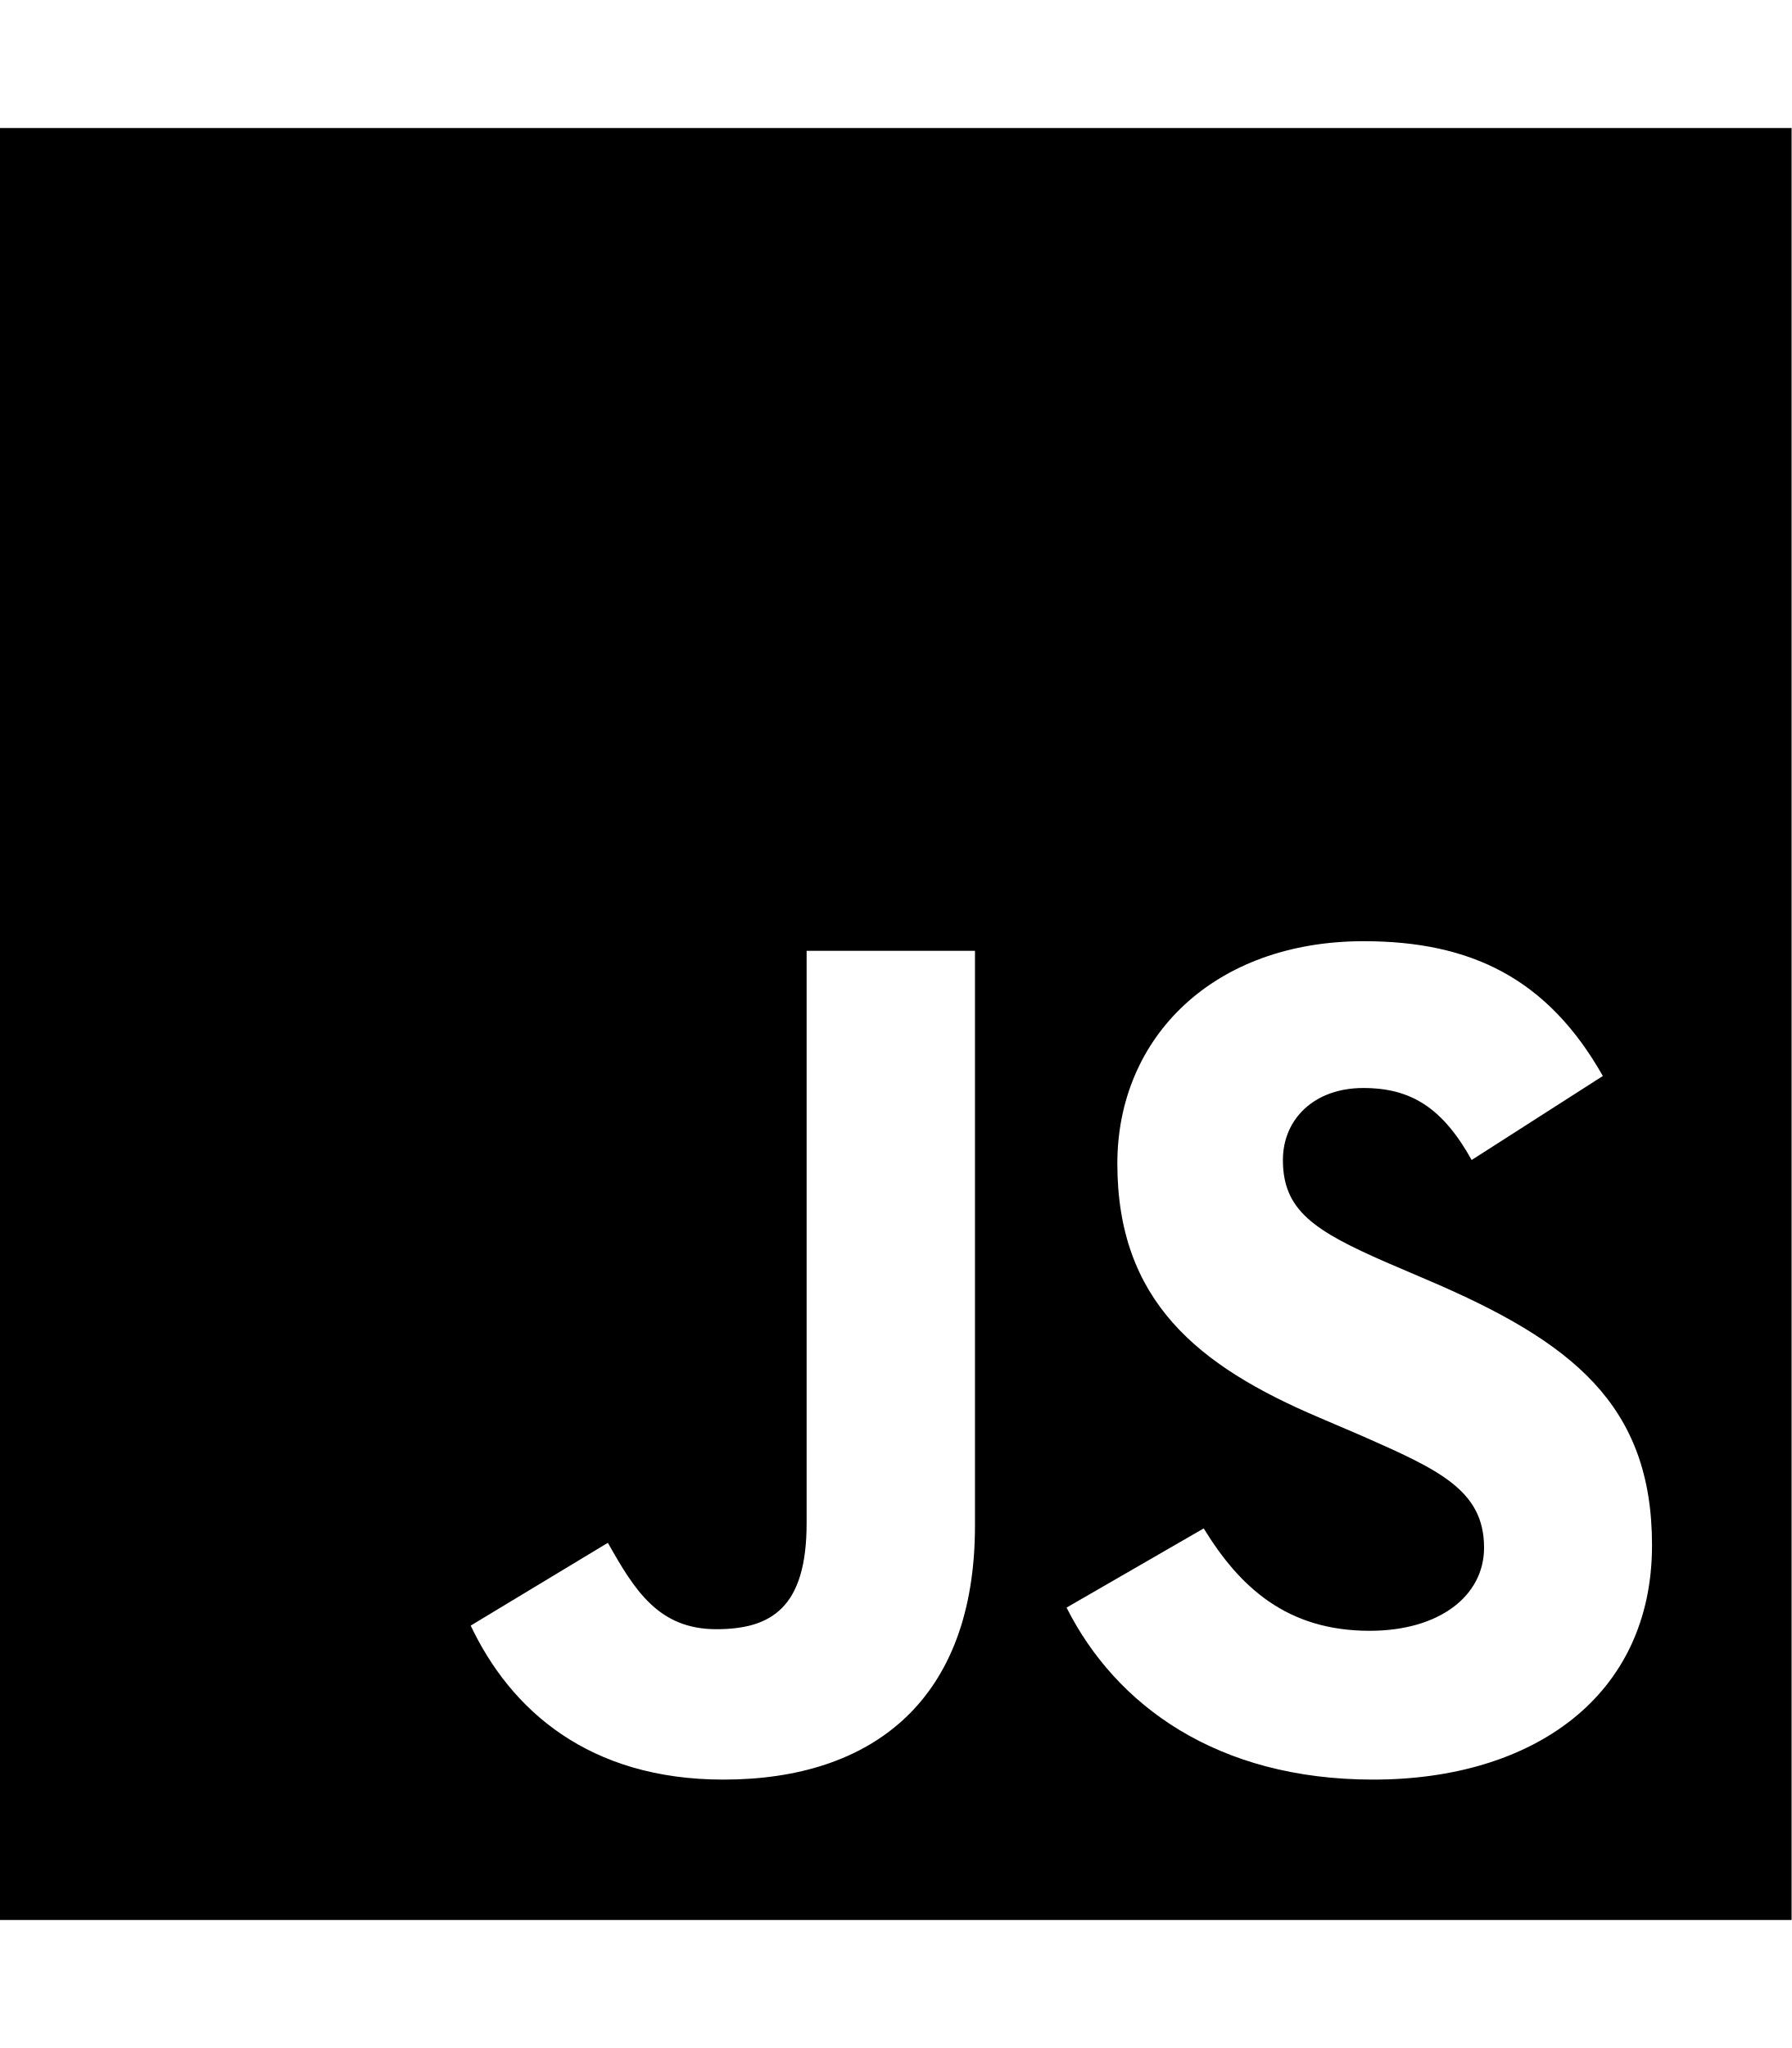
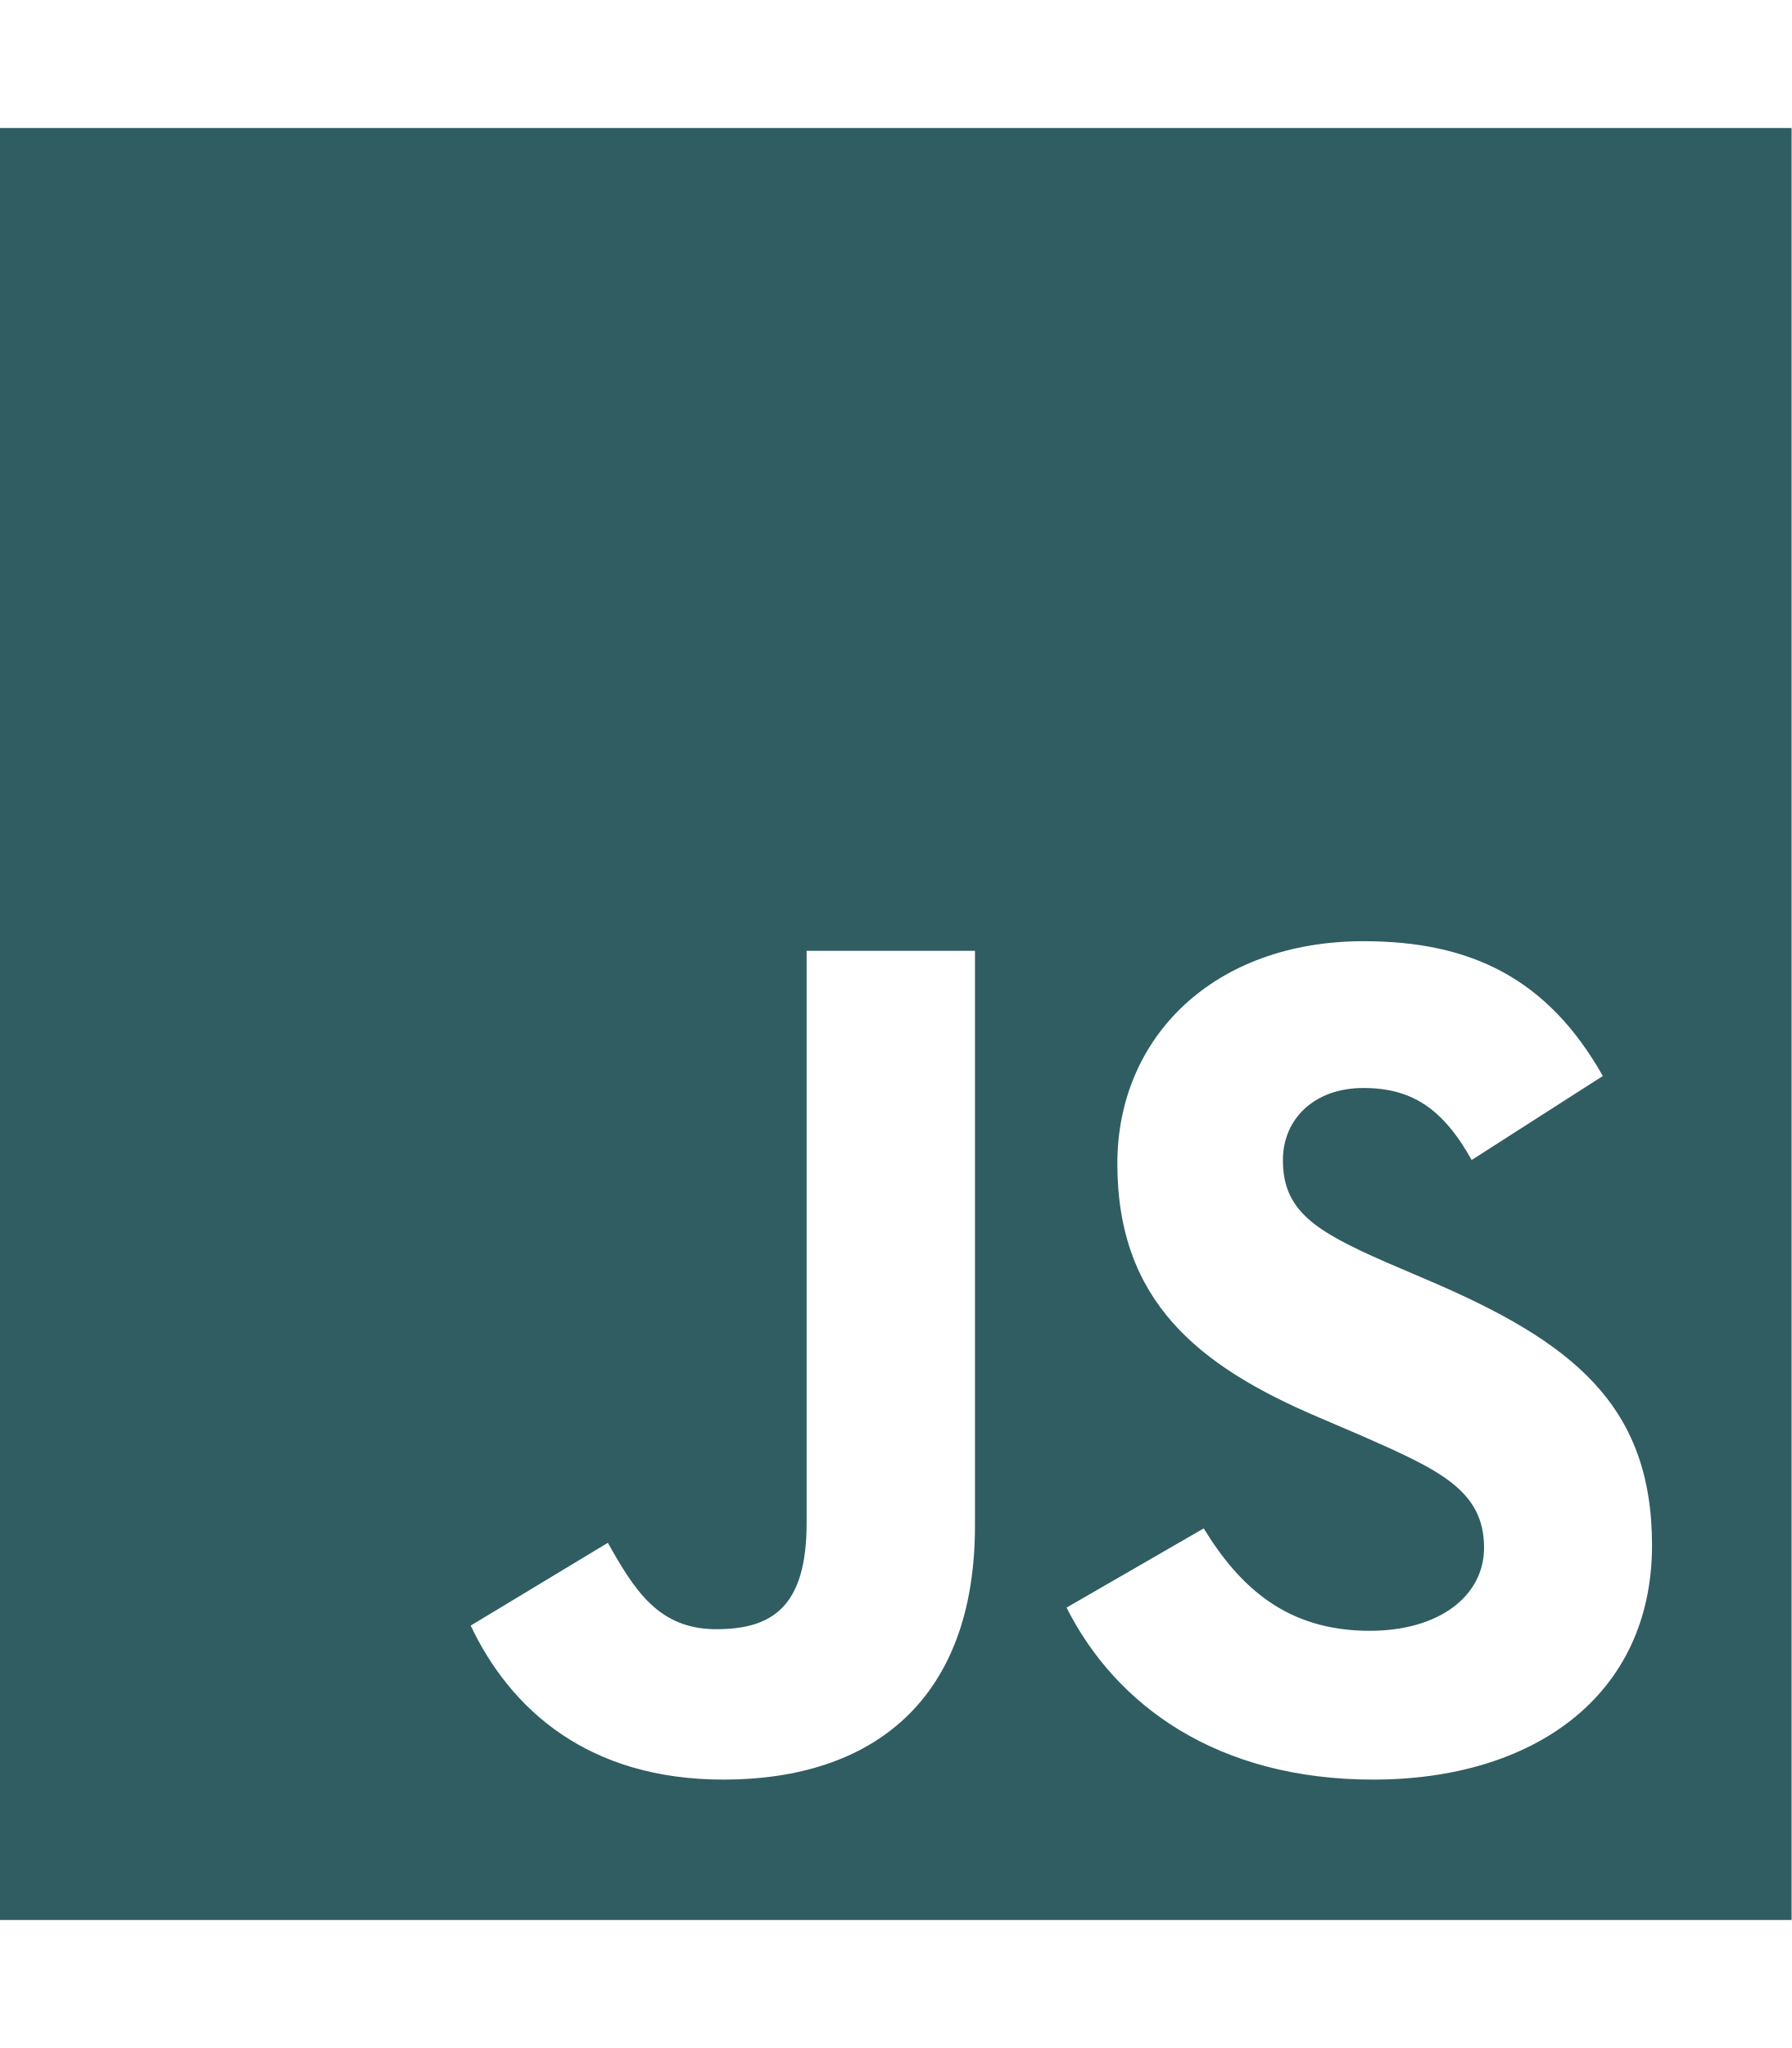
<svg xmlns="http://www.w3.org/2000/svg" aria-hidden="true" focusable="false" data-prefix="fab" data-icon="js" class="svg-inline--fa fa-js fa-w-14" role="img" viewBox="0 0 448 512">
-   <path fill="currentColor" d="M0 32v448h448V32H0zm243.8 349.4c0 43.6-25.6 63.5-62.9 63.5-33.7 0-53.2-17.4-63.2-38.5l34.3-20.7c6.6 11.7 12.6 21.6 27.1 21.6 13.8 0 22.6-5.4 22.6-26.5V237.7h42.1v143.7zm99.6 63.5c-39.1 0-64.4-18.6-76.7-43l34.3-19.8c9 14.7 20.8 25.6 41.5 25.6 17.4 0 28.6-8.7 28.6-20.8 0-14.4-11.4-19.5-30.7-28l-10.5-4.5c-30.4-12.9-50.5-29.2-50.5-63.5 0-31.6 24.1-55.6 61.6-55.6 26.8 0 46 9.3 59.8 33.7L368 290c-7.2-12.9-15-18-27.1-18-12.3 0-20.1 7.8-20.1 18 0 12.6 7.8 17.7 25.9 25.6l10.5 4.5c35.8 15.3 55.9 31 55.9 66.2 0 37.8-29.8 58.6-69.7 58.6z" />
+   <path fill="#2F5D62" d="M0 32v448h448V32H0zm243.8 349.4c0 43.6-25.6 63.5-62.9 63.5-33.7 0-53.2-17.4-63.2-38.5l34.3-20.7c6.6 11.7 12.6 21.6 27.1 21.6 13.8 0 22.6-5.4 22.6-26.5V237.7h42.1v143.7zm99.6 63.5c-39.1 0-64.4-18.6-76.7-43l34.3-19.8c9 14.7 20.8 25.6 41.5 25.6 17.4 0 28.6-8.7 28.6-20.8 0-14.4-11.4-19.5-30.7-28l-10.5-4.5c-30.4-12.9-50.5-29.2-50.5-63.5 0-31.6 24.1-55.6 61.6-55.6 26.8 0 46 9.3 59.8 33.7L368 290c-7.2-12.9-15-18-27.1-18-12.3 0-20.1 7.8-20.1 18 0 12.6 7.8 17.7 25.9 25.6l10.5 4.5c35.8 15.3 55.9 31 55.9 66.2 0 37.8-29.8 58.6-69.7 58.6z" />
</svg>
